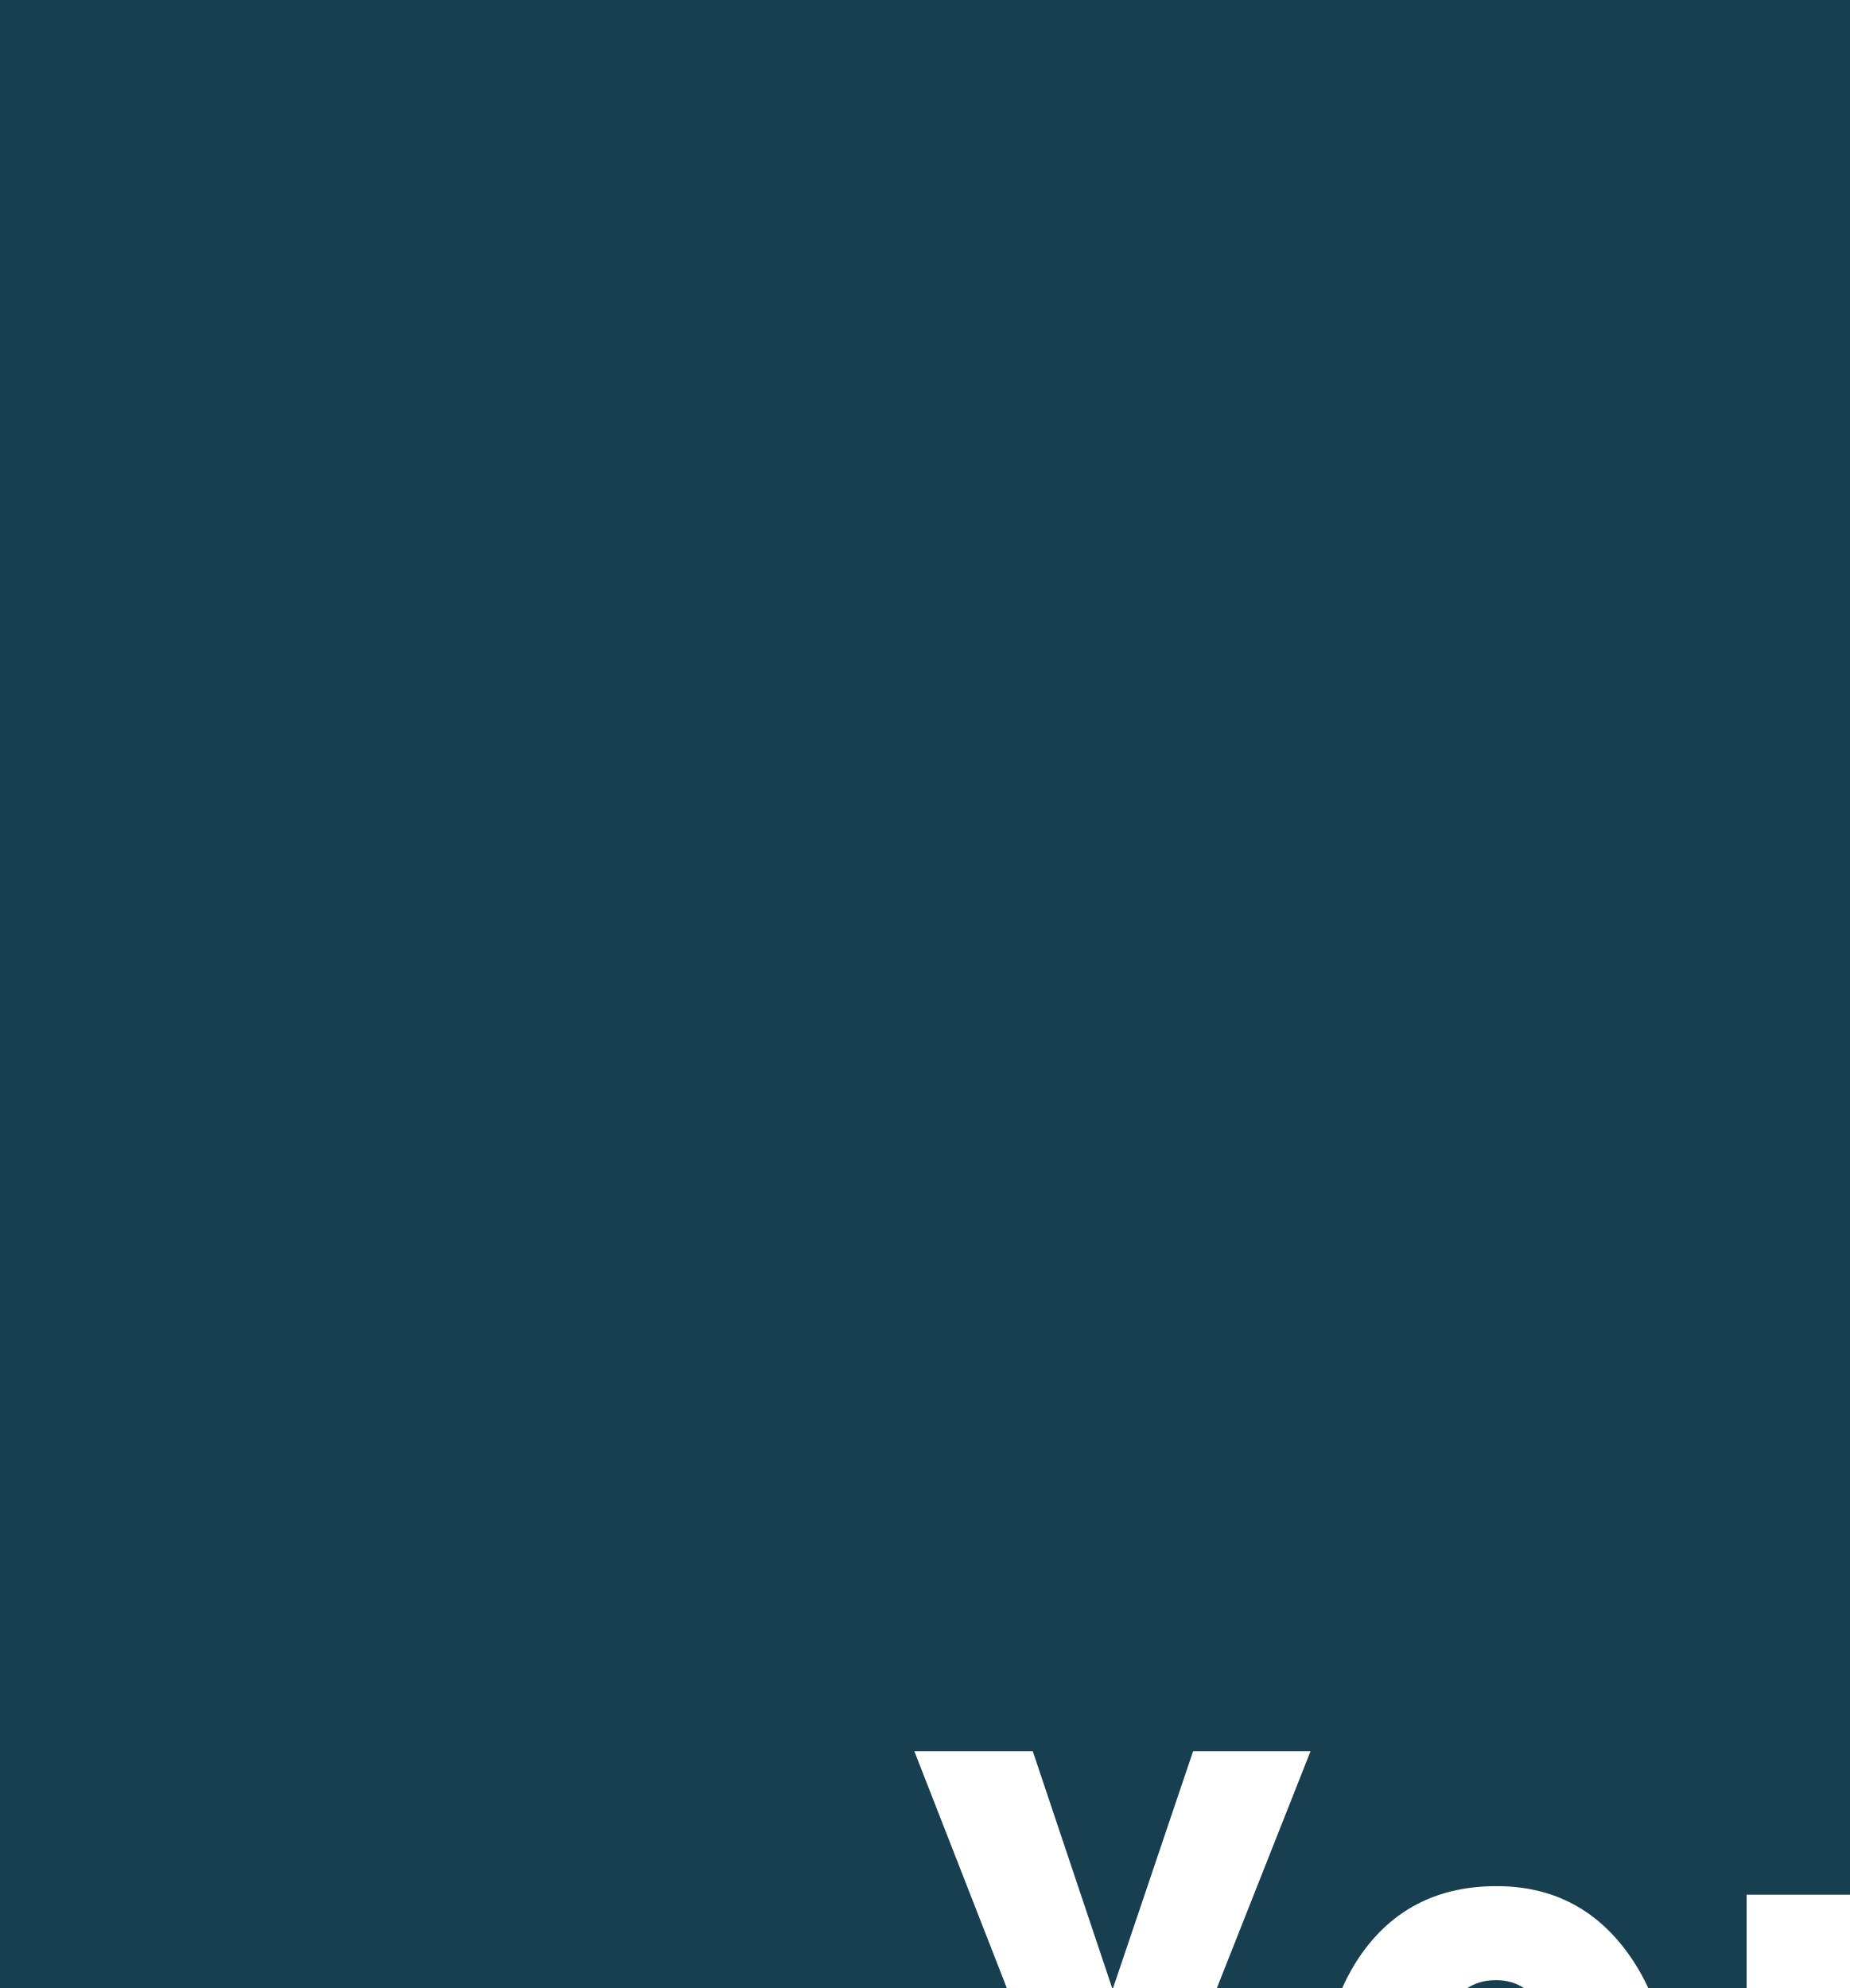
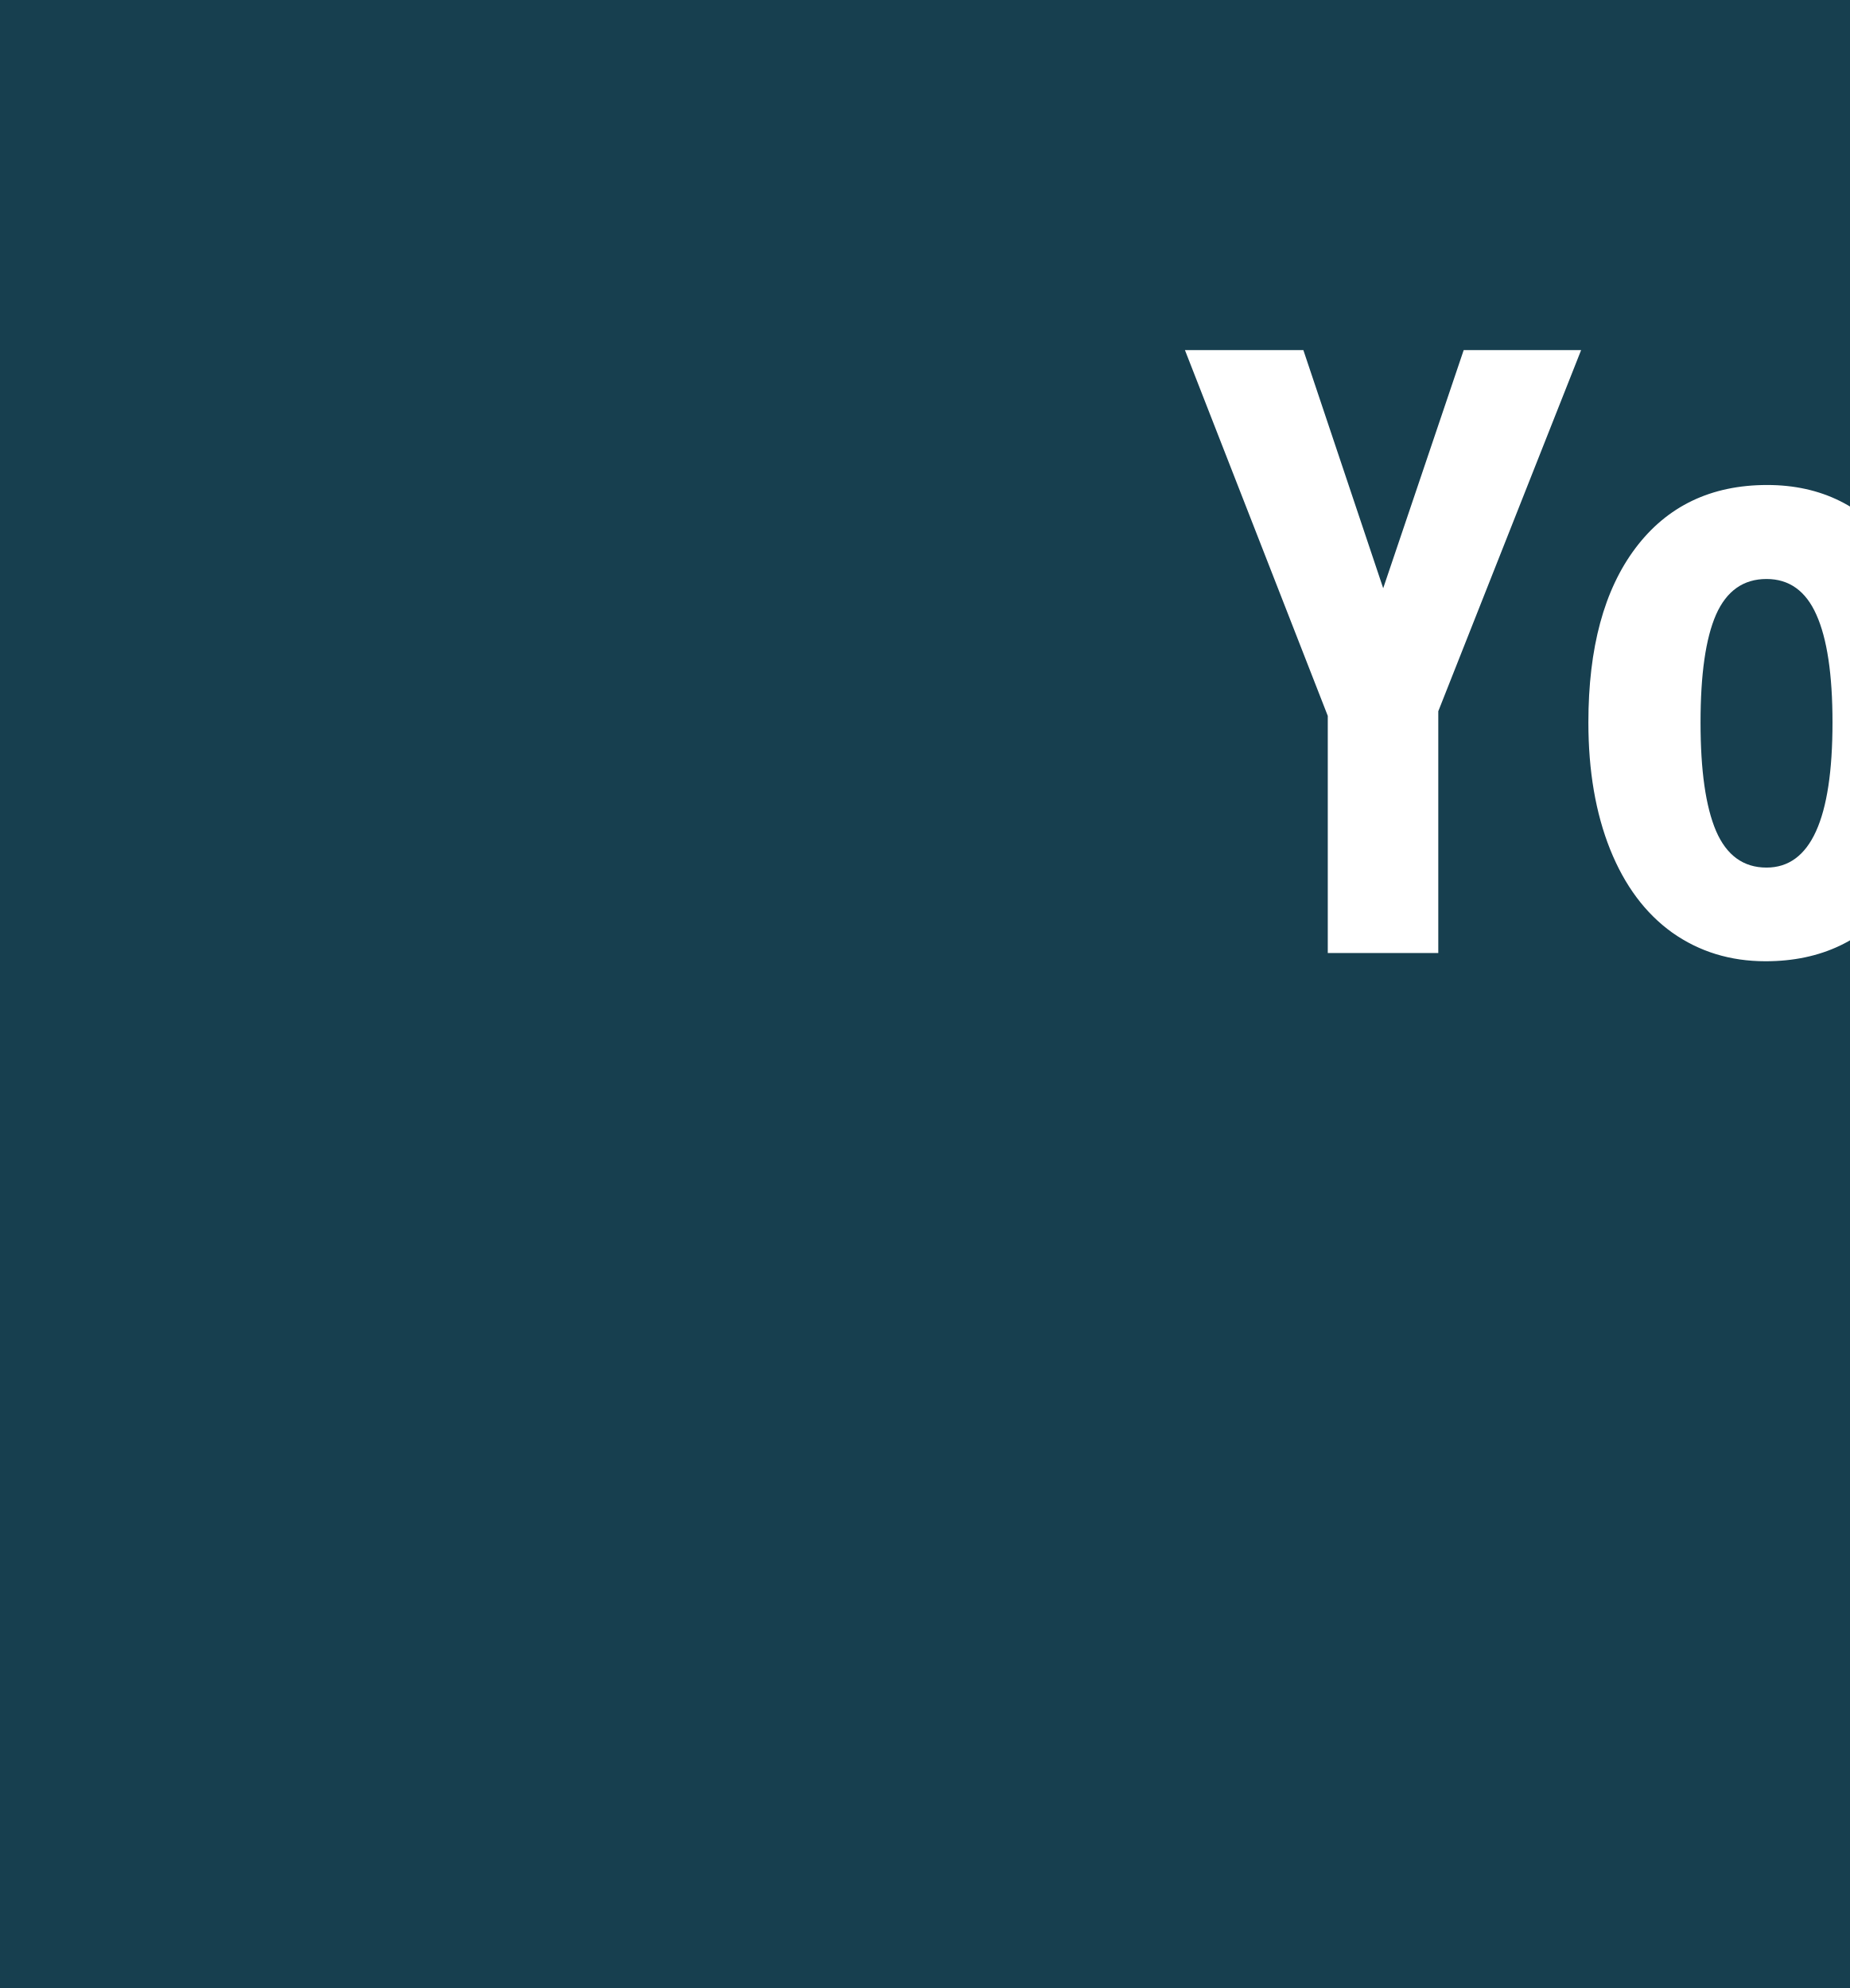
<svg xmlns="http://www.w3.org/2000/svg" style="fill:#ffffff" width="87.624" height="94.181" version="1.1" id="svg6">
  <defs id="defs10" />
-   <rect style="opacity:1;fill:#173f4f;fill-opacity:1;fill-rule:evenodd;stroke:none;stroke-width:0.729;stroke-linecap:round;stroke-linejoin:round" id="rect1019" width="530" height="130" x="-6.171" y="-5.791" ry="1" />
-   <path style="fill:#73ba25;fill-opacity:1;stroke:none;stroke-width:2.459px;stroke-linecap:butt;stroke-linejoin:miter;stroke-opacity:1" d="m 219.877,-3.592 h 5.207 l 23.433,20.908 h -5.207 z" id="path920-7" />
-   <path style="fill:#173f4f;fill-opacity:1;stroke:none;stroke-width:2.459px;stroke-linecap:butt;stroke-linejoin:miter;stroke-opacity:1" d="m 225.085,-3.592 h 5.207 L 253.725,17.316 h -5.207 z" id="path920-6-0" />
-   <path style="opacity:1;fill:#ffcc00;fill-opacity:1;fill-rule:evenodd;stroke:none;stroke-width:1.794;stroke-linecap:round;stroke-linejoin:round" d="m 243.31,14.993 c -2.885,0 -5.207,2.072 -5.207,4.646 v 2.323 c 0,2.574 2.322,4.646 5.207,4.646 h 15.622 c 2.885,0 5.207,-2.072 5.207,-4.646 v -2.323 c 0,-2.574 -2.322,-4.646 -5.207,-4.646 z m 0,2.323 h 15.622 c 1.442,0 2.604,1.036 2.604,2.323 v 2.323 c 0,1.287 -1.161,2.323 -2.604,2.323 h -15.622 c -1.442,0 -2.604,-1.036 -2.604,-2.323 v -2.323 c 0,-1.287 1.161,-2.323 2.604,-2.323 z" id="rect1003" />
-   <path style="fill:#73ba25;fill-opacity:1;stroke:none;stroke-width:2.459px;stroke-linecap:butt;stroke-linejoin:miter;stroke-opacity:1" d="m 230.292,-3.592 h 5.207 l 23.433,20.908 h -5.207 z" id="path920-2-9" />
-   <path style="fill:#73ba25;fill-opacity:1;stroke:none;stroke-width:2.459px;stroke-linecap:butt;stroke-linejoin:miter;stroke-opacity:1" d="M 277.158,-3.592 253.725,17.316 h 5.207 l 23.433,-20.908 z" id="path920-9-3" />
-   <path style="fill:#d4aa00;stroke-width:1.887" id="path4-7-5" d="m 251.121,17.316 a 5.316,4.743 0 0 0 -3.02,0.996 l -25.98,18.06 a 5.316,4.743 0 0 0 -2.017,4.257 5.316,4.743 0 0 0 -0.917,0.512 l -6.894,4.776 a 5.316,4.743 0 0 0 0.027,7.509 l 36.101,24.684 a 5.316,4.743 0 0 0 6.5,-0.021 l 35.812,-24.858 a 5.316,4.743 0 0 0 -0.024,-7.502 l -7.327,-5.03 a 5.316,4.743 0 0 0 -0.893,-0.494 5.316,4.743 0 0 0 -2.052,-4.24 L 254.602,18.291 a 5.316,4.743 0 0 0 -3.48,-0.975 z" />
-   <path style="fill:#173f4f;fill-opacity:1;stroke:none;stroke-width:2.459px;stroke-linecap:butt;stroke-linejoin:miter;stroke-opacity:1" d="M 277.158,-3.592 H 271.951 L 248.518,17.316 h 5.207 z" id="path920-6-1-6" />
-   <path style="fill:#73ba25;fill-opacity:1;stroke:none;stroke-width:2.459px;stroke-linecap:butt;stroke-linejoin:miter;stroke-opacity:1" d="m 271.951,-3.592 h -5.207 L 243.31,17.316 h 5.207 z" id="path920-2-2-0" />
-   <path style="fill:#ffcc00;stroke-width:1.887" id="path4-7" d="m 250.731,13.755 a 5.316,4.743 0 0 0 -3.02,0.996 l -25.98,18.06 a 5.316,4.743 0 0 0 -2.017,4.257 5.316,4.743 0 0 0 -0.917,0.512 l -6.894,4.776 a 5.316,4.743 0 0 0 0.027,7.509 l 36.101,24.684 a 5.316,4.743 0 0 0 6.5,-0.021 l 35.812,-24.858 a 5.316,4.743 0 0 0 -0.024,-7.502 l -7.327,-5.03 a 5.316,4.743 0 0 0 -0.893,-0.494 5.316,4.743 0 0 0 -2.052,-4.24 L 254.211,14.73 a 5.316,4.743 0 0 0 -3.48,-0.975 z" />
-   <path d="m 250.977,18.492 -25.979,18.062 25.835,17.675 25.979,-18.062 z m 28.774,22.405 -28.919,20.084 -28.774,-19.654 -6.893,4.773 36.1,24.686 35.812,-24.857 z" id="path4" style="fill:#173f4f;fill-opacity:1;stroke-width:1.887" />
-   <text xml:space="preserve" style="font-style:normal;font-weight:normal;font-size:5.154px;line-height:1.25;font-family:sans-serif;text-align:center;letter-spacing:0px;word-spacing:0px;text-anchor:middle;fill:#ffffff;fill-opacity:1;stroke:none;stroke-width:0.129" x="256.762" y="111.528" id="text1013">
-     <tspan x="256.762" y="111.528" id="tspan1017" style="font-style:normal;font-variant:normal;font-weight:bold;font-stretch:condensed;font-size:40px;line-height:50;font-family:'Open Sans Condensed';-inkscape-font-specification:'Open Sans Condensed, Bold Condensed';fill:#ffffff;stroke-width:0.129">You took the Leap to 15.2 !</tspan>
+   <rect style="opacity:1;fill:#173f4f;fill-opacity:1;fill-rule:evenodd;stroke:none;stroke-width:1.056;stroke-linecap:round;stroke-linejoin:round" id="rect1019" width="530" height="272.535" x="-5.984" y="-148.513" ry="2.096" />
+   <path style="fill:#73ba25;fill-opacity:1;stroke:none;stroke-width:2.459px;stroke-linecap:butt;stroke-linejoin:miter;stroke-opacity:1" d="m 227.754,-69.973 h 5.207 l 23.433,20.908 h -5.207 z" id="path920-7" />
+   <path style="fill:#173f4f;fill-opacity:1;stroke:none;stroke-width:2.459px;stroke-linecap:butt;stroke-linejoin:miter;stroke-opacity:1" d="m 232.962,-69.973 h 5.207 l 23.433,20.908 h -5.207 z" id="path920-6-0" />
+   <path style="opacity:1;fill:#ffcc00;fill-opacity:1;fill-rule:evenodd;stroke:none;stroke-width:1.794;stroke-linecap:round;stroke-linejoin:round" d="m 251.188,-51.388 c -2.885,0 -5.207,2.072 -5.207,4.646 v 2.323 c 0,2.574 2.322,4.646 5.207,4.646 h 15.622 c 2.885,0 5.207,-2.072 5.207,-4.646 v -2.323 c 0,-2.574 -2.322,-4.646 -5.207,-4.646 z m 0,2.323 h 15.622 c 1.442,0 2.604,1.036 2.604,2.323 v 2.323 c 0,1.287 -1.161,2.323 -2.604,2.323 h -15.622 c -1.442,0 -2.604,-1.036 -2.604,-2.323 v -2.323 c 0,-1.287 1.161,-2.323 2.604,-2.323 z" id="rect1003" />
+   <path style="fill:#73ba25;fill-opacity:1;stroke:none;stroke-width:2.459px;stroke-linecap:butt;stroke-linejoin:miter;stroke-opacity:1" d="m 238.169,-69.973 h 5.207 l 23.433,20.908 h -5.207 z" id="path920-2-9" />
+   <path style="fill:#73ba25;fill-opacity:1;stroke:none;stroke-width:2.459px;stroke-linecap:butt;stroke-linejoin:miter;stroke-opacity:1" d="m 285.036,-69.973 -23.433,20.908 h 5.207 l 23.433,-20.908 z" id="path920-9-3" />
+   <path style="fill:#d4aa00;stroke-width:1.887" id="path4-7-5" d="m 258.999,-49.065 a 5.316,4.743 0 0 0 -3.02,0.996 l -25.98,18.06 a 5.316,4.743 0 0 0 -2.017,4.257 5.316,4.743 0 0 0 -0.917,0.512 l -6.894,4.776 a 5.316,4.743 0 0 0 0.027,7.509 l 36.101,24.684 a 5.316,4.743 0 0 0 6.5,-0.021 l 35.812,-24.858 a 5.316,4.743 0 0 0 -0.024,-7.502 l -7.327,-5.03 a 5.316,4.743 0 0 0 -0.893,-0.494 5.316,4.743 0 0 0 -2.052,-4.24 L 262.479,-48.09 a 5.316,4.743 0 0 0 -3.48,-0.975 z" />
+   <path style="fill:#173f4f;fill-opacity:1;stroke:none;stroke-width:2.459px;stroke-linecap:butt;stroke-linejoin:miter;stroke-opacity:1" d="m 285.036,-69.973 h -5.207 l -23.433,20.908 h 5.207 z" id="path920-6-1-6" />
+   <path style="fill:#73ba25;fill-opacity:1;stroke:none;stroke-width:2.459px;stroke-linecap:butt;stroke-linejoin:miter;stroke-opacity:1" d="m 282.452,-72.316 h -5.207 l -23.433,20.908 h 5.207 z" id="path920-2-2-0" />
+   <path style="fill:#ffcc00;stroke-width:1.887" id="path4-7" d="m 258.609,-52.626 a 5.316,4.743 0 0 0 -3.02,0.996 l -25.98,18.06 a 5.316,4.743 0 0 0 -2.017,4.257 5.316,4.743 0 0 0 -0.917,0.512 l -6.894,4.776 a 5.316,4.743 0 0 0 0.027,7.509 l 36.101,24.684 a 5.316,4.743 0 0 0 6.5,-0.021 l 35.812,-24.858 a 5.316,4.743 0 0 0 -0.024,-7.502 l -7.327,-5.03 a 5.316,4.743 0 0 0 -0.893,-0.494 5.316,4.743 0 0 0 -2.052,-4.24 l -25.836,-17.673 a 5.316,4.743 0 0 0 -3.48,-0.975 z" />
+   <path d="m 258.854,-47.89 -25.979,18.062 25.835,17.675 25.979,-18.062 z m 28.774,22.405 -28.919,20.084 -28.774,-19.654 -6.893,4.773 36.1,24.686 35.812,-24.857 z" id="path4" style="fill:#173f4f;fill-opacity:1;stroke-width:1.887" />
+   <text xml:space="preserve" style="font-style:normal;font-weight:normal;font-size:5.154px;line-height:1.25;font-family:sans-serif;text-align:center;letter-spacing:0px;word-spacing:0px;text-anchor:middle;fill:#ffffff;fill-opacity:1;stroke:none;stroke-width:0.129" x="264.64" y="45.147" id="text1013">
+     <tspan x="264.64" y="45.147" id="tspan1017" style="font-style:normal;font-variant:normal;font-weight:bold;font-stretch:condensed;font-size:40px;line-height:50;font-family:'Open Sans Condensed';-inkscape-font-specification:'Open Sans Condensed, Bold Condensed';fill:#ffffff;stroke-width:0.129">You took the Leap to 15.2!</tspan>
  </text>
  <g style="fill:#000000" id="layer1" transform="matrix(7,0,0,6.999976,254.006,-7766.363)">
    <g id="g838" transform="matrix(0.2645833,0,0,0.2645833,-10.59062,-38.47304)" style="fill:#000000">
      <circle style="opacity:0.3;fill:#000000;fill-opacity:1;stroke:none;stroke-width:1.906;stroke-miterlimit:4;stroke-dasharray:none;stroke-opacity:1" id="path872" cx="507.464" cy="3582.83" r="0" />
    </g>
  </g>
+   <path style="fill:#73ba25;fill-opacity:1;stroke:none;stroke-width:2.459px;stroke-linecap:butt;stroke-linejoin:miter;stroke-opacity:1" d="m 308.202,-90.639 -23.433,20.908 h 5.207 l 23.433,-20.908 z" id="path920-9-3-6" />
+   <path style="fill:#73ba25;fill-opacity:1;stroke:none;stroke-width:2.459px;stroke-linecap:butt;stroke-linejoin:miter;stroke-opacity:1" d="m 331.224,-111.184 -23.433,20.908 h 5.207 l 23.433,-20.908 z" id="path920-9-3-6-7" />
+   <path style="fill:#73ba25;fill-opacity:1;stroke:none;stroke-width:2.459px;stroke-linecap:butt;stroke-linejoin:miter;stroke-opacity:1" d="m 354.198,-131.69 -23.433,20.908 h 5.207 l 23.433,-20.908 z" id="path920-9-3-6-7-5" />
+   <path style="fill:#73ba25;fill-opacity:1;stroke:none;stroke-width:2.459px;stroke-linecap:butt;stroke-linejoin:miter;stroke-opacity:1" d="m 372.859,-148.327 -23.433,20.908 h 5.207 l 23.433,-20.908 z" id="path920-9-3-6-7-5-3" />
+   <path style="fill:#73ba25;fill-opacity:1;stroke:none;stroke-width:2.459px;stroke-linecap:butt;stroke-linejoin:miter;stroke-opacity:1" d="m 303.222,-90.846 h -5.207 l -23.433,20.908 h 5.207 z" id="path920-2-2-0-5" />
+   <path style="fill:#73ba25;fill-opacity:1;stroke:none;stroke-width:2.459px;stroke-linecap:butt;stroke-linejoin:miter;stroke-opacity:1" d="m 326.601,-111.703 h -5.207 l -23.433,20.908 h 5.207 z" id="path920-2-2-0-5-6" />
+   <path style="fill:#73ba25;fill-opacity:1;stroke:none;stroke-width:2.459px;stroke-linecap:butt;stroke-linejoin:miter;stroke-opacity:1" d="m 349.973,-132.554 h -5.207 l -23.433,20.908 h 5.207 z" id="path920-2-2-0-5-6-2" />
+   <path style="fill:#73ba25;fill-opacity:1;stroke:none;stroke-width:2.459px;stroke-linecap:butt;stroke-linejoin:miter;stroke-opacity:1" d="m 367.652,-148.326 h -5.207 l -23.433,20.908 h 5.207 z" id="path920-2-2-0-5-6-2-9" />
+   <path style="fill:#73ba25;fill-opacity:1;stroke:none;stroke-width:2.459px;stroke-linecap:butt;stroke-linejoin:miter;stroke-opacity:1" d="m 214.791,-90.834 h 5.207 l 23.433,20.908 h -5.207 z" id="path920-2-9-1" />
+   <path style="fill:#73ba25;fill-opacity:1;stroke:none;stroke-width:2.459px;stroke-linecap:butt;stroke-linejoin:miter;stroke-opacity:1" d="m 204.321,-90.881 h 5.207 l 23.433,20.908 h -5.207 z" id="path920-7-2" />
+   <path style="fill:#73ba25;fill-opacity:1;stroke:none;stroke-width:2.459px;stroke-linecap:butt;stroke-linejoin:miter;stroke-opacity:1" d="m 180.888,-111.789 h 5.207 l 23.433,20.908 h -5.207 z" id="path920-7-2-7" />
+   <path style="fill:#73ba25;fill-opacity:1;stroke:none;stroke-width:2.459px;stroke-linecap:butt;stroke-linejoin:miter;stroke-opacity:1" d="m 157.498,-132.658 h 5.207 l 23.433,20.908 h -5.207 z" id="path920-7-2-7-0" />
+   <path style="fill:#73ba25;fill-opacity:1;stroke:none;stroke-width:2.459px;stroke-linecap:butt;stroke-linejoin:miter;stroke-opacity:1" d="m 139.951,-148.326 h 5.207 l 23.433,20.908 h -5.207 z" id="path920-7-2-7-0-9" />
+   <path style="fill:#73ba25;fill-opacity:1;stroke:none;stroke-width:2.459px;stroke-linecap:butt;stroke-linejoin:miter;stroke-opacity:1" d="m 191.397,-111.707 h 5.207 l 23.433,20.908 h -5.207 z" id="path920-2-9-1-3" />
+   <path style="fill:#73ba25;fill-opacity:1;stroke:none;stroke-width:2.459px;stroke-linecap:butt;stroke-linejoin:miter;stroke-opacity:1" d="m 168.018,-132.565 h 5.207 l 23.433,20.908 h -5.207 z" id="path920-2-9-1-3-6" />
+   <path style="fill:#73ba25;fill-opacity:1;stroke:none;stroke-width:2.459px;stroke-linecap:butt;stroke-linejoin:miter;stroke-opacity:1" d="m 150.333,-148.326 h 5.207 l 23.433,20.908 h -5.207 z" id="path920-2-9-1-3-6-0" />
+   <path style="fill:#73ba25;fill-opacity:1;stroke:none;stroke-width:2.459px;stroke-linecap:butt;stroke-linejoin:miter;stroke-opacity:1" d="m 219.617,-77.226 h 5.207 l 23.433,20.908 h -5.207 z" id="path920-7-6" />
+   <path style="fill:#73ba25;fill-opacity:1;stroke:none;stroke-width:2.459px;stroke-linecap:butt;stroke-linejoin:miter;stroke-opacity:1" d="m 195.68,-98.523 h 5.207 l 23.433,20.908 h -5.207 z" id="path920-7-2-2" />
+   <path style="fill:#73ba25;fill-opacity:1;stroke:none;stroke-width:2.459px;stroke-linecap:butt;stroke-linejoin:miter;stroke-opacity:1" d="m 174.637,-117.355 h 5.207 l 23.433,20.908 h -5.207 z" id="path920-7-2-7-6" />
+   <path style="fill:#73ba25;fill-opacity:1;stroke:none;stroke-width:2.459px;stroke-linecap:butt;stroke-linejoin:miter;stroke-opacity:1" d="m 232.209,-75.314 h 5.207 l 23.433,20.908 h -5.207 z" id="path920-2-9-18" />
+   <path style="fill:#73ba25;fill-opacity:1;stroke:none;stroke-width:2.459px;stroke-linecap:butt;stroke-linejoin:miter;stroke-opacity:1" d="m 204.678,-99.854 h 5.207 l 23.433,20.908 h -5.207 z" id="path920-2-9-1-7" />
+   <path style="fill:#73ba25;fill-opacity:1;stroke:none;stroke-width:2.459px;stroke-linecap:butt;stroke-linejoin:miter;stroke-opacity:1" d="m 187.647,-115.037 h 5.207 l 23.433,20.908 h -5.207 z" id="path920-2-9-1-3-9" />
+   <path style="fill:#73ba25;fill-opacity:1;stroke:none;stroke-width:2.459px;stroke-linecap:butt;stroke-linejoin:miter;stroke-opacity:1" d="m 305.28,-92.689 h -5.207 l -23.433,20.908 h 5.207 z" id="path920-2-2-0-5-2" />
+   <path style="fill:#73ba25;fill-opacity:1;stroke:none;stroke-width:2.459px;stroke-linecap:butt;stroke-linejoin:miter;stroke-opacity:1" d="m 344.219,-127.418 h -5.207 l -23.433,20.908 h 5.207 z" id="path920-2-2-0-5-6-0" />
</svg>
